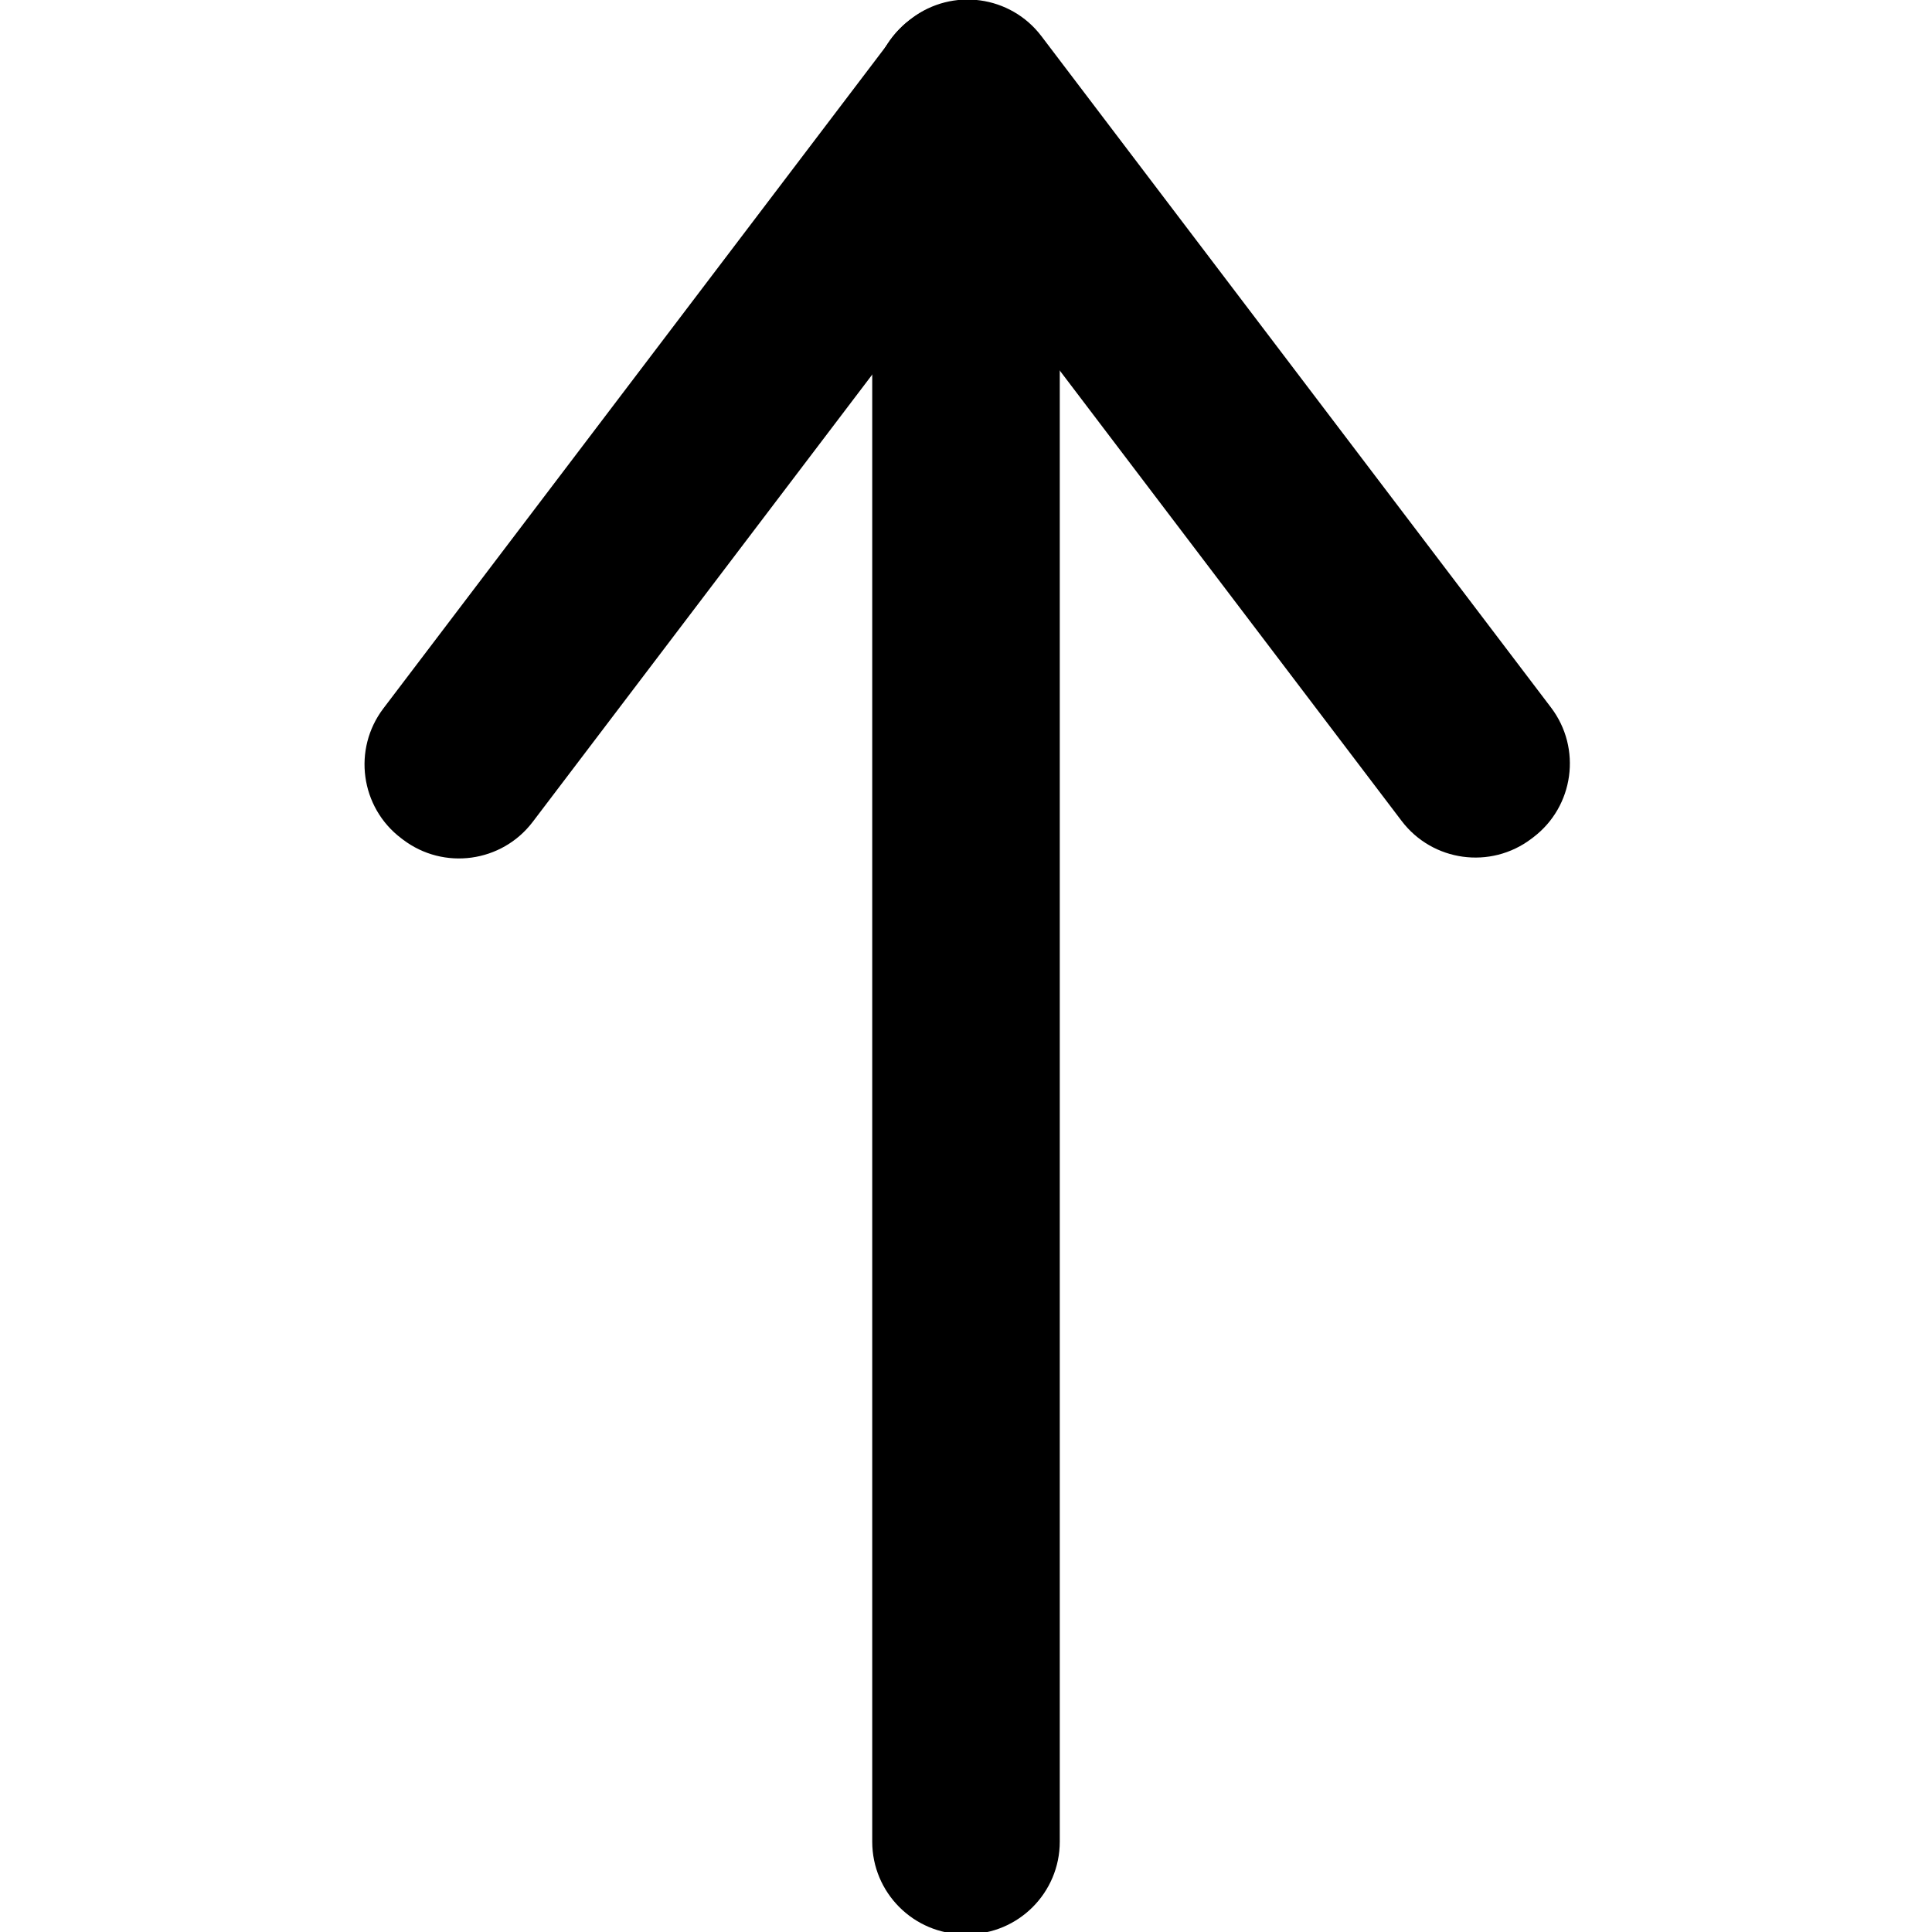
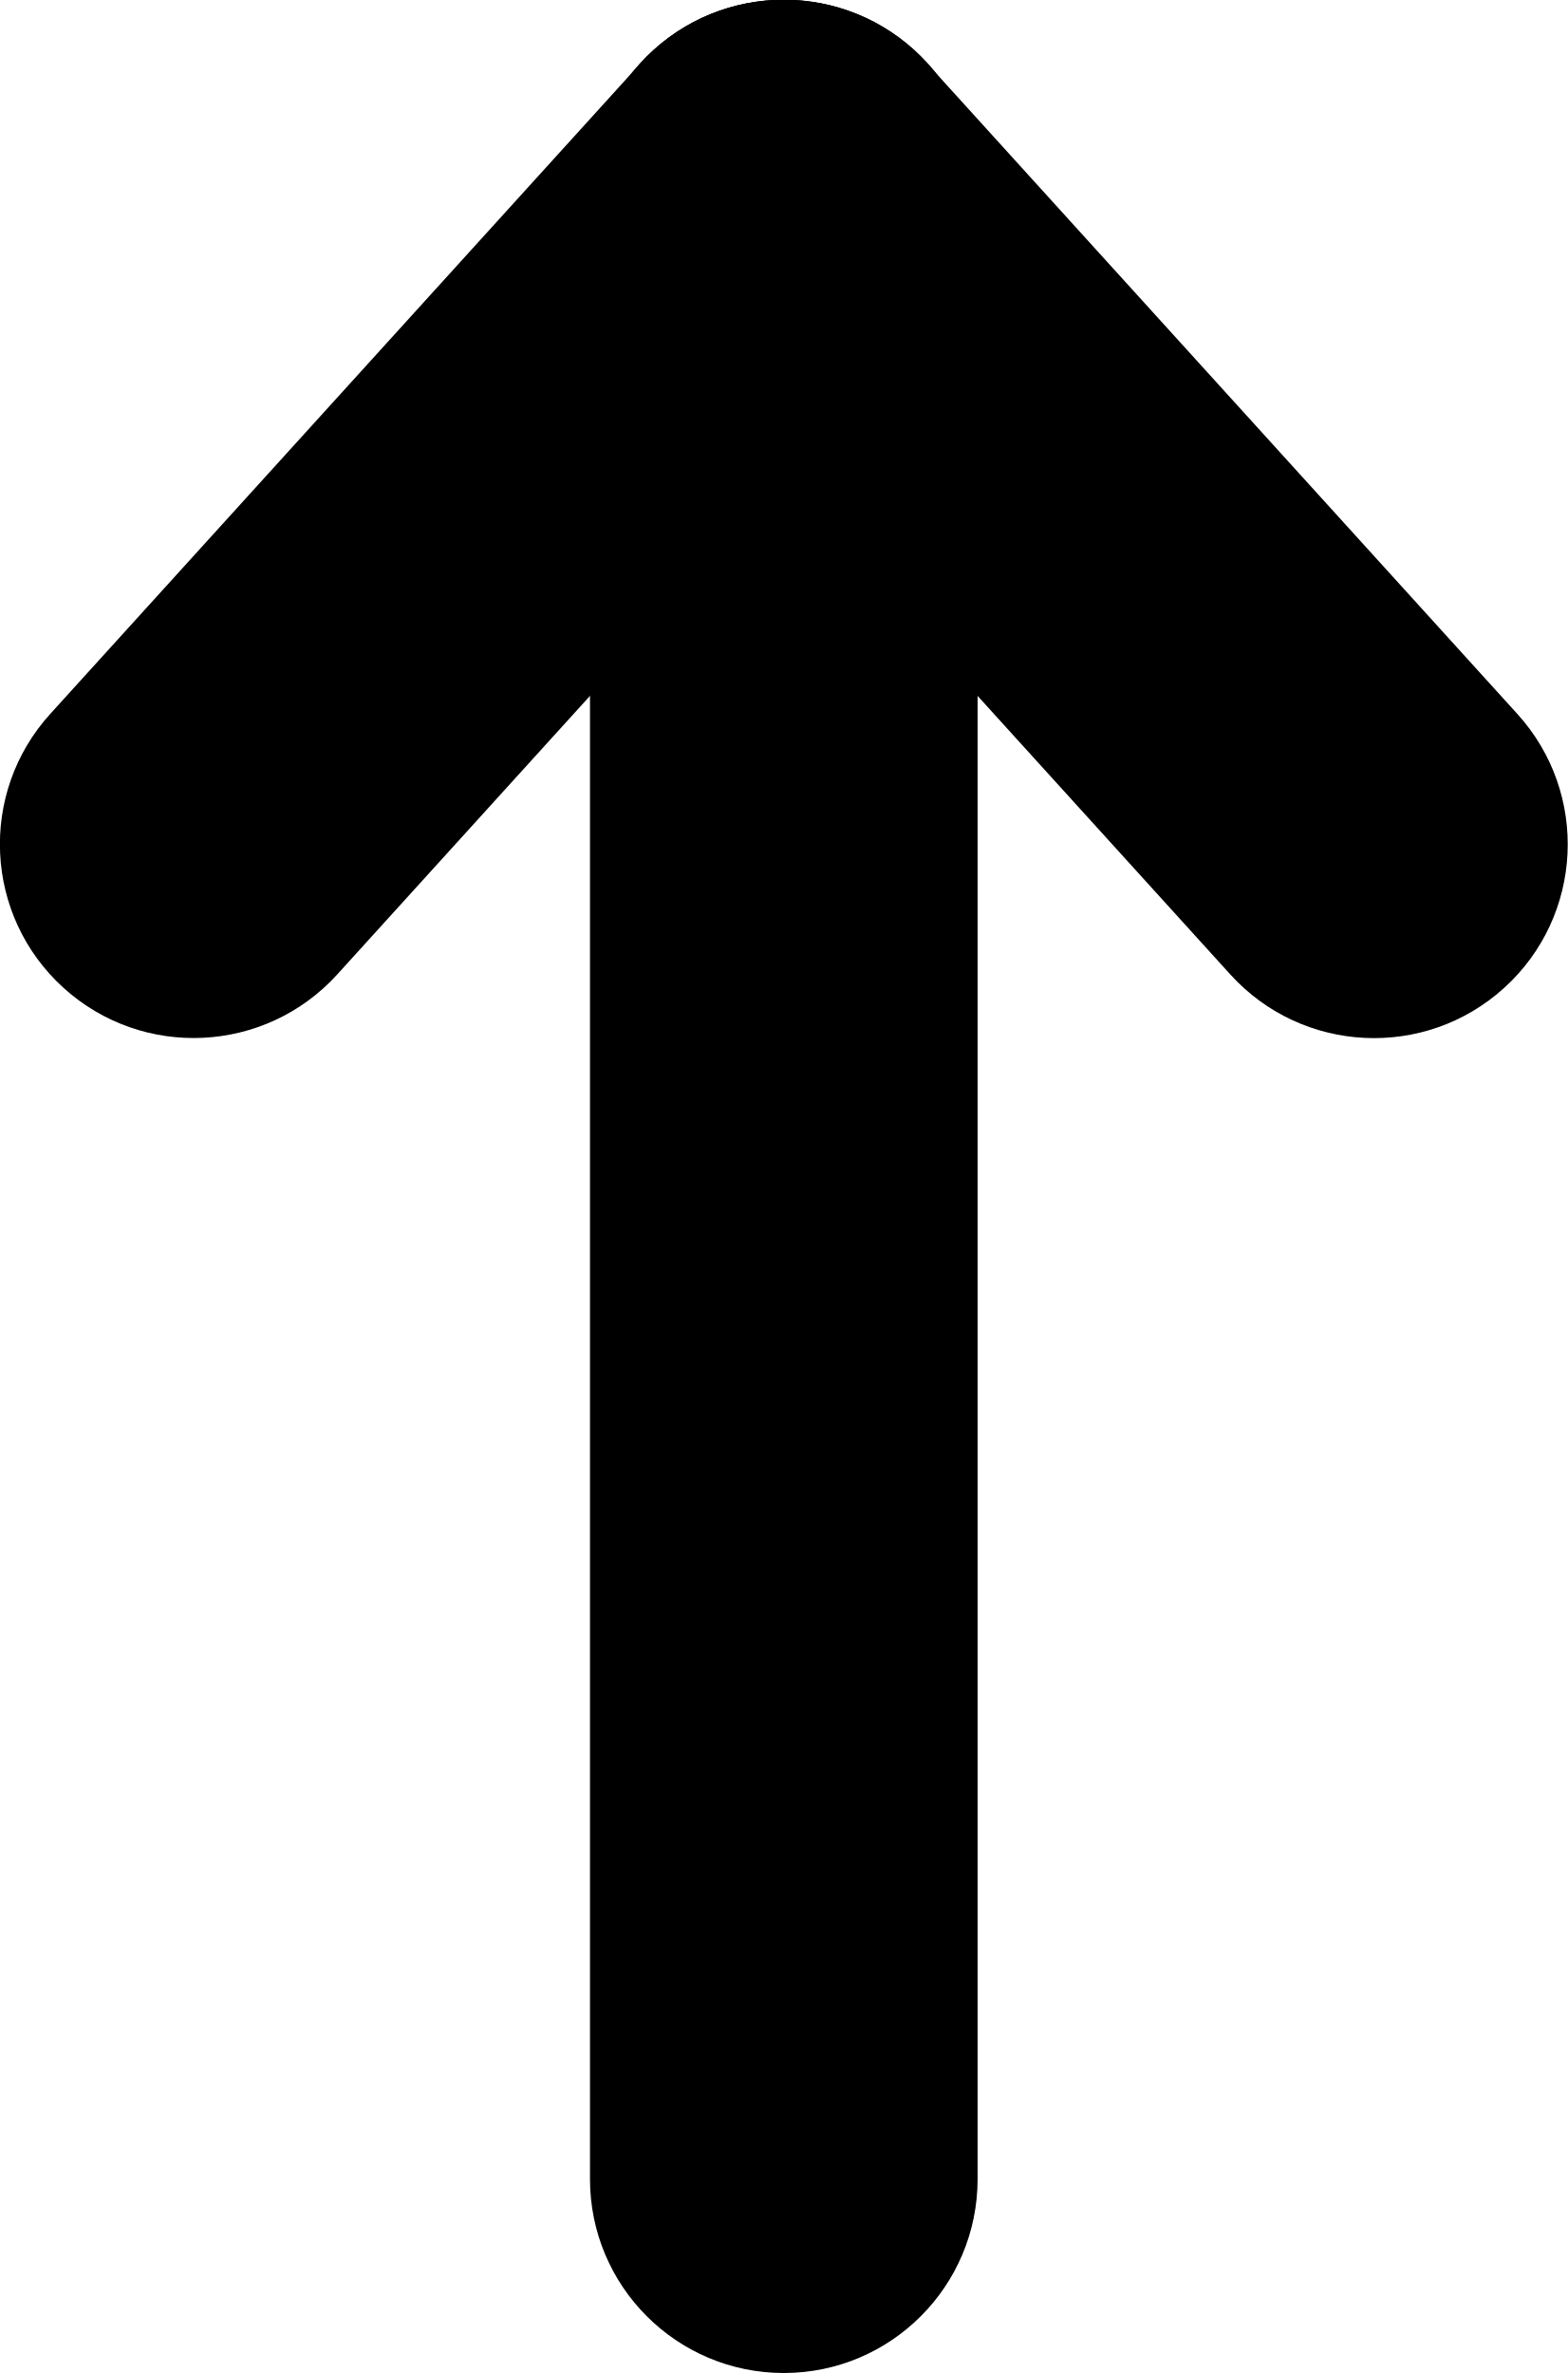
- <svg xmlns="http://www.w3.org/2000/svg" id="f6b79bbf-7618-4803-bce9-14974e0d97fd" width="1em" height="1em" viewBox="0 0 5.33 8.55">
-   <rect x="3.65" y="7.59" width="8.55" height="0.83" rx="0.41" transform="translate(-5.34 12.21) rotate(-90)" />
-   <rect x="6.78" y="5.21" width="4.55" height="0.83" rx="0.41" transform="translate(4.79 12.51) rotate(-127.2)" />
-   <rect x="4.53" y="5.21" width="4.55" height="0.83" rx="0.41" transform="translate(-7.05 3.92) rotate(-52.8)" />
+ <svg xmlns="http://www.w3.org/2000/svg" width="5.576" height="8.442" viewBox="0 0 5.576 8.442">
+   <rect x="8.36" y="3.373" width="1.379" height="4.505" rx="0.69" transform="translate(-6.6442 3.7609) rotate(-42.2183)" />
+   <rect x="2.099" width="1.379" height="8.442" rx="0.69" />
+   <rect x="6.261" y="3.373" width="1.379" height="4.505" rx="0.69" transform="translate(3.1067 10.6825) rotate(-137.7817)" />
</svg>
